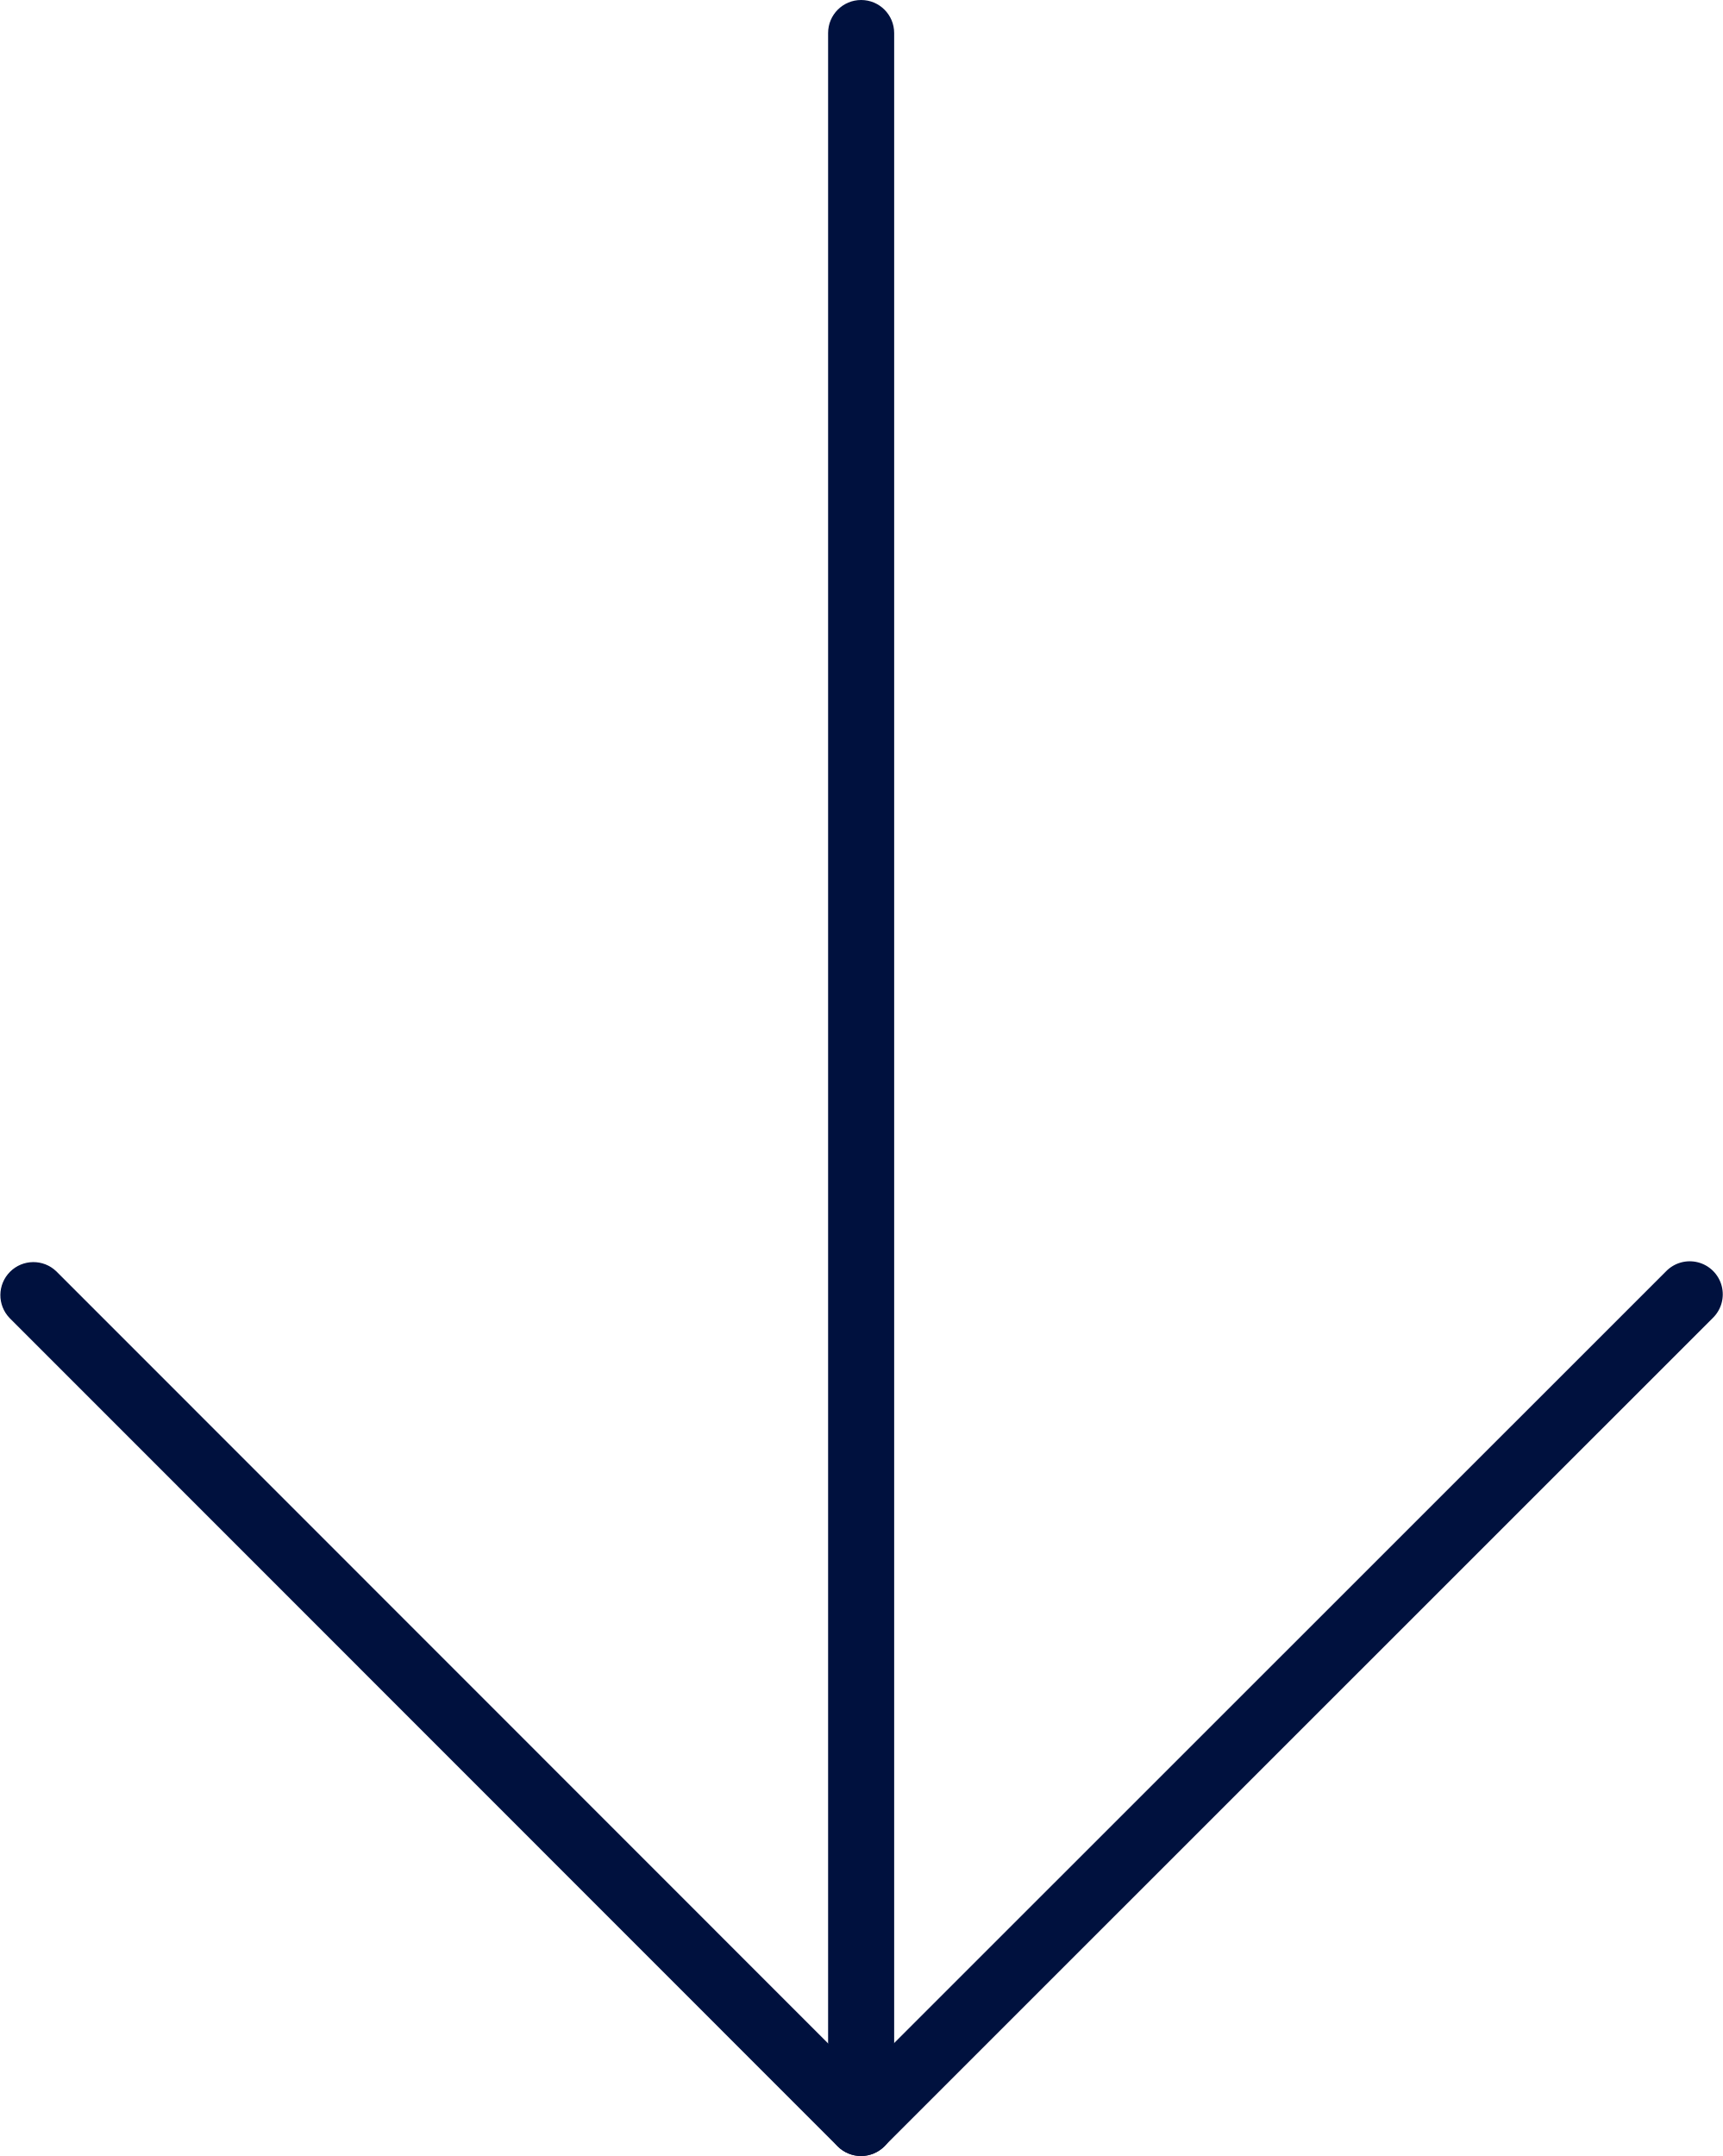
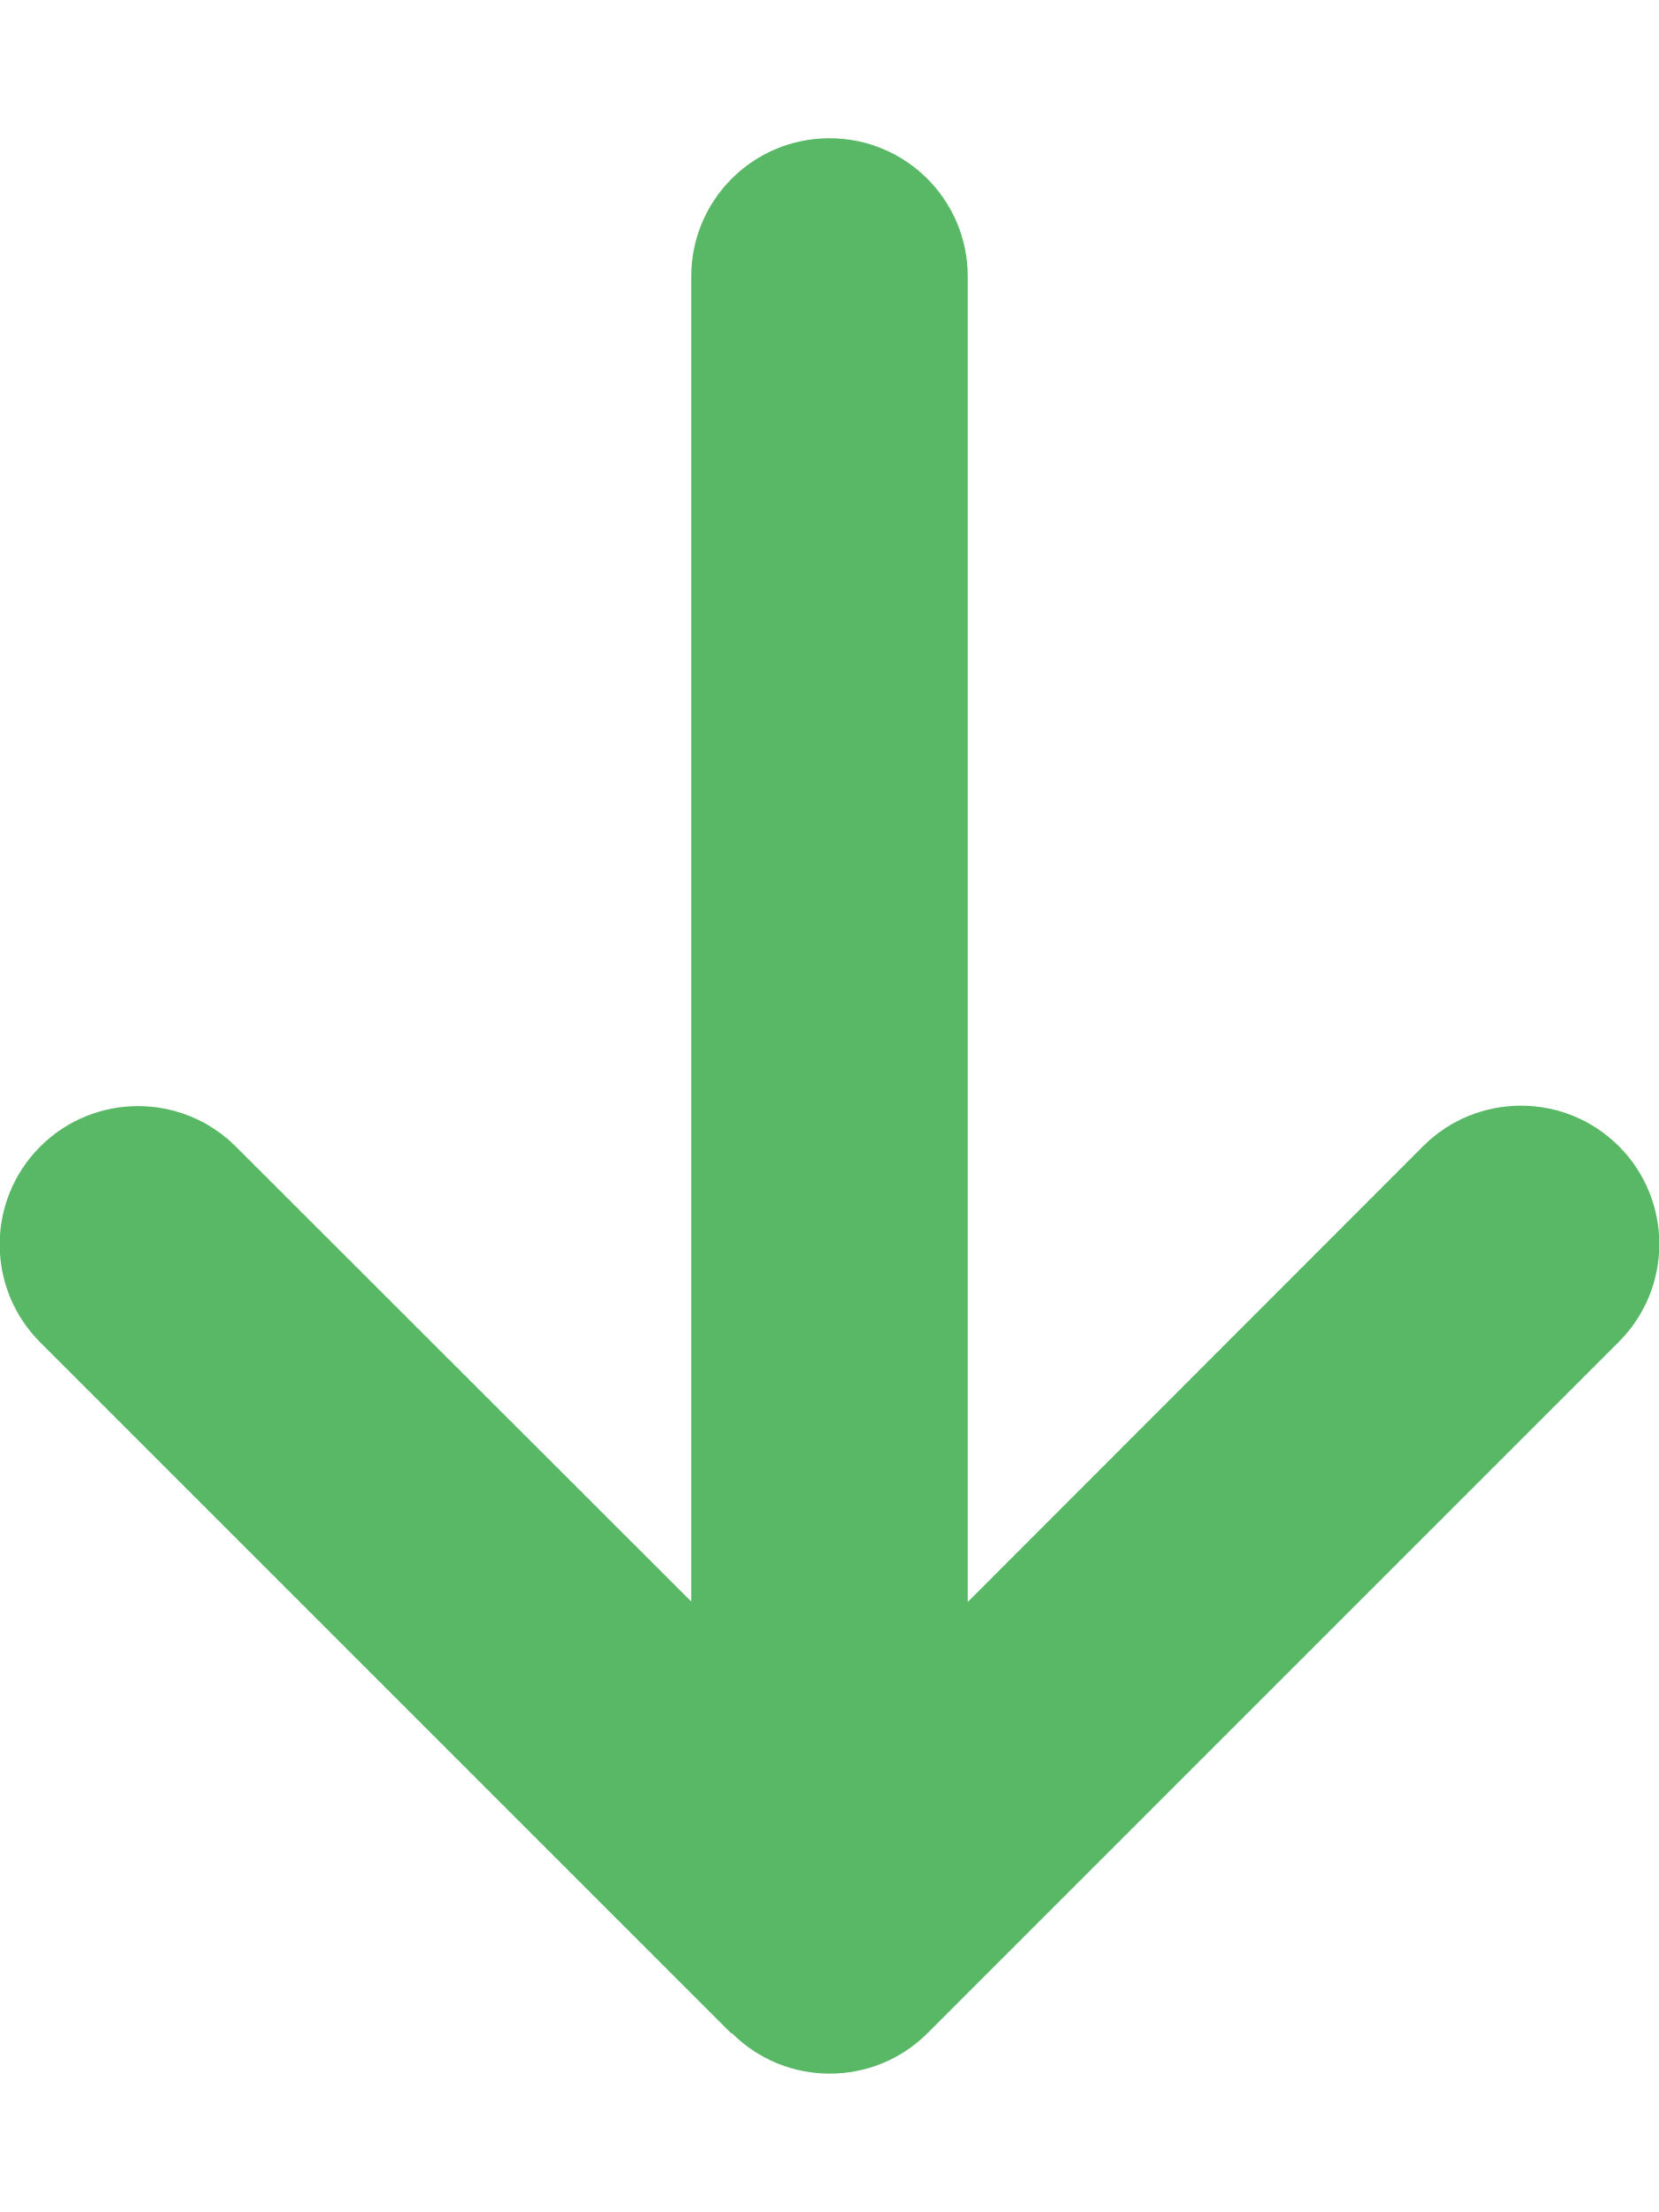
- <svg xmlns="http://www.w3.org/2000/svg" width="26.07" height="32.634" viewBox="0 0 26.07 32.634">
-   <g id="download" transform="translate(-3.282)">
-     <path id="Path_1" data-name="Path 1" d="M16.317,32.634a.5.5,0,0,1-.5-.5V.5a.5.5,0,0,1,1,0V32.134A.5.5,0,0,1,16.317,32.634Z" fill="#00113e" />
-     <path id="Path_2" data-name="Path 2" d="M16.315,32.634h0a.5.5,0,0,1-.354-.146L3.428,19.951a.5.5,0,0,1,.707-.707L16.314,31.427,28.5,19.244a.5.5,0,1,1,.707.707L16.668,32.487A.5.5,0,0,1,16.315,32.634Z" fill="#00113e" />
-   </g>
+ <svg xmlns="http://www.w3.org/2000/svg" viewBox="0 0 384 512">
+   <path fill="#59b865" d="M169.4 470.6c12.5 12.5 32.8 12.5 45.3 0l160-160c12.5-12.5 12.5-32.8 0-45.3s-32.8-12.5-45.3 0L224 370.8 224 64c0-17.7-14.3-32-32-32s-32 14.3-32 32l0 306.7L54.6 265.4c-12.5-12.5-32.8-12.5-45.3 0s-12.5 32.8 0 45.3l160 160z" />
</svg>
